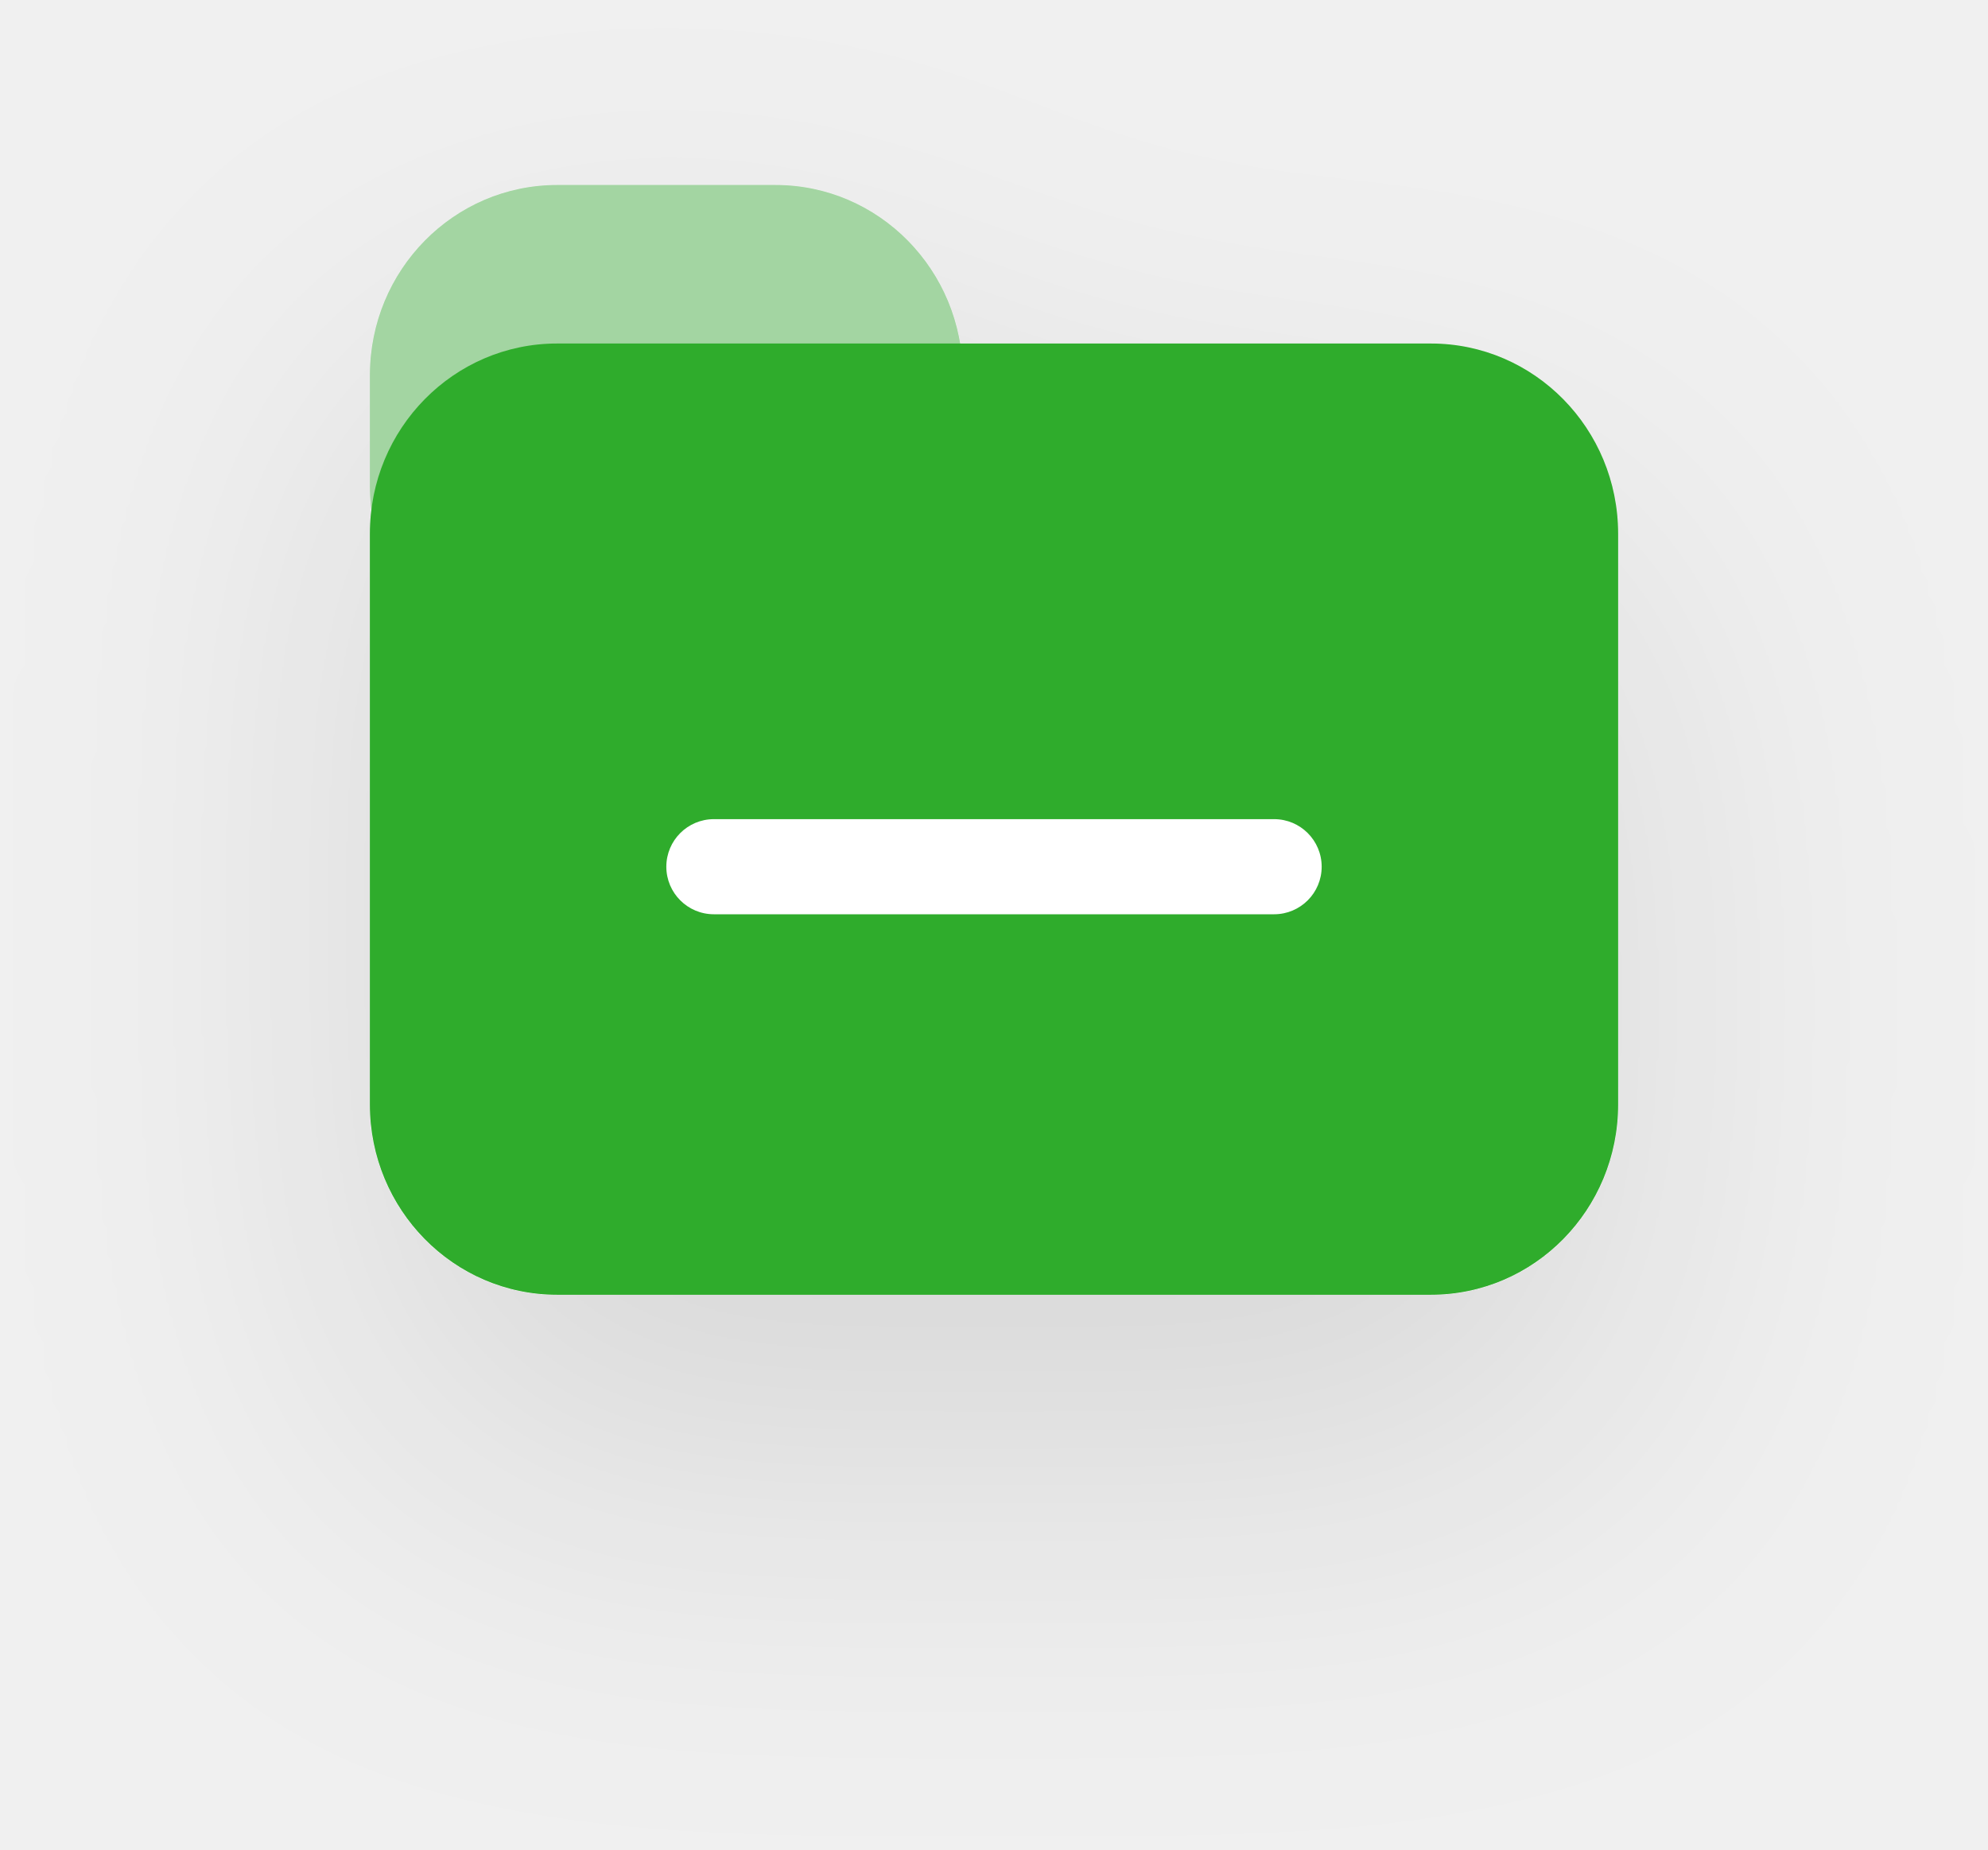
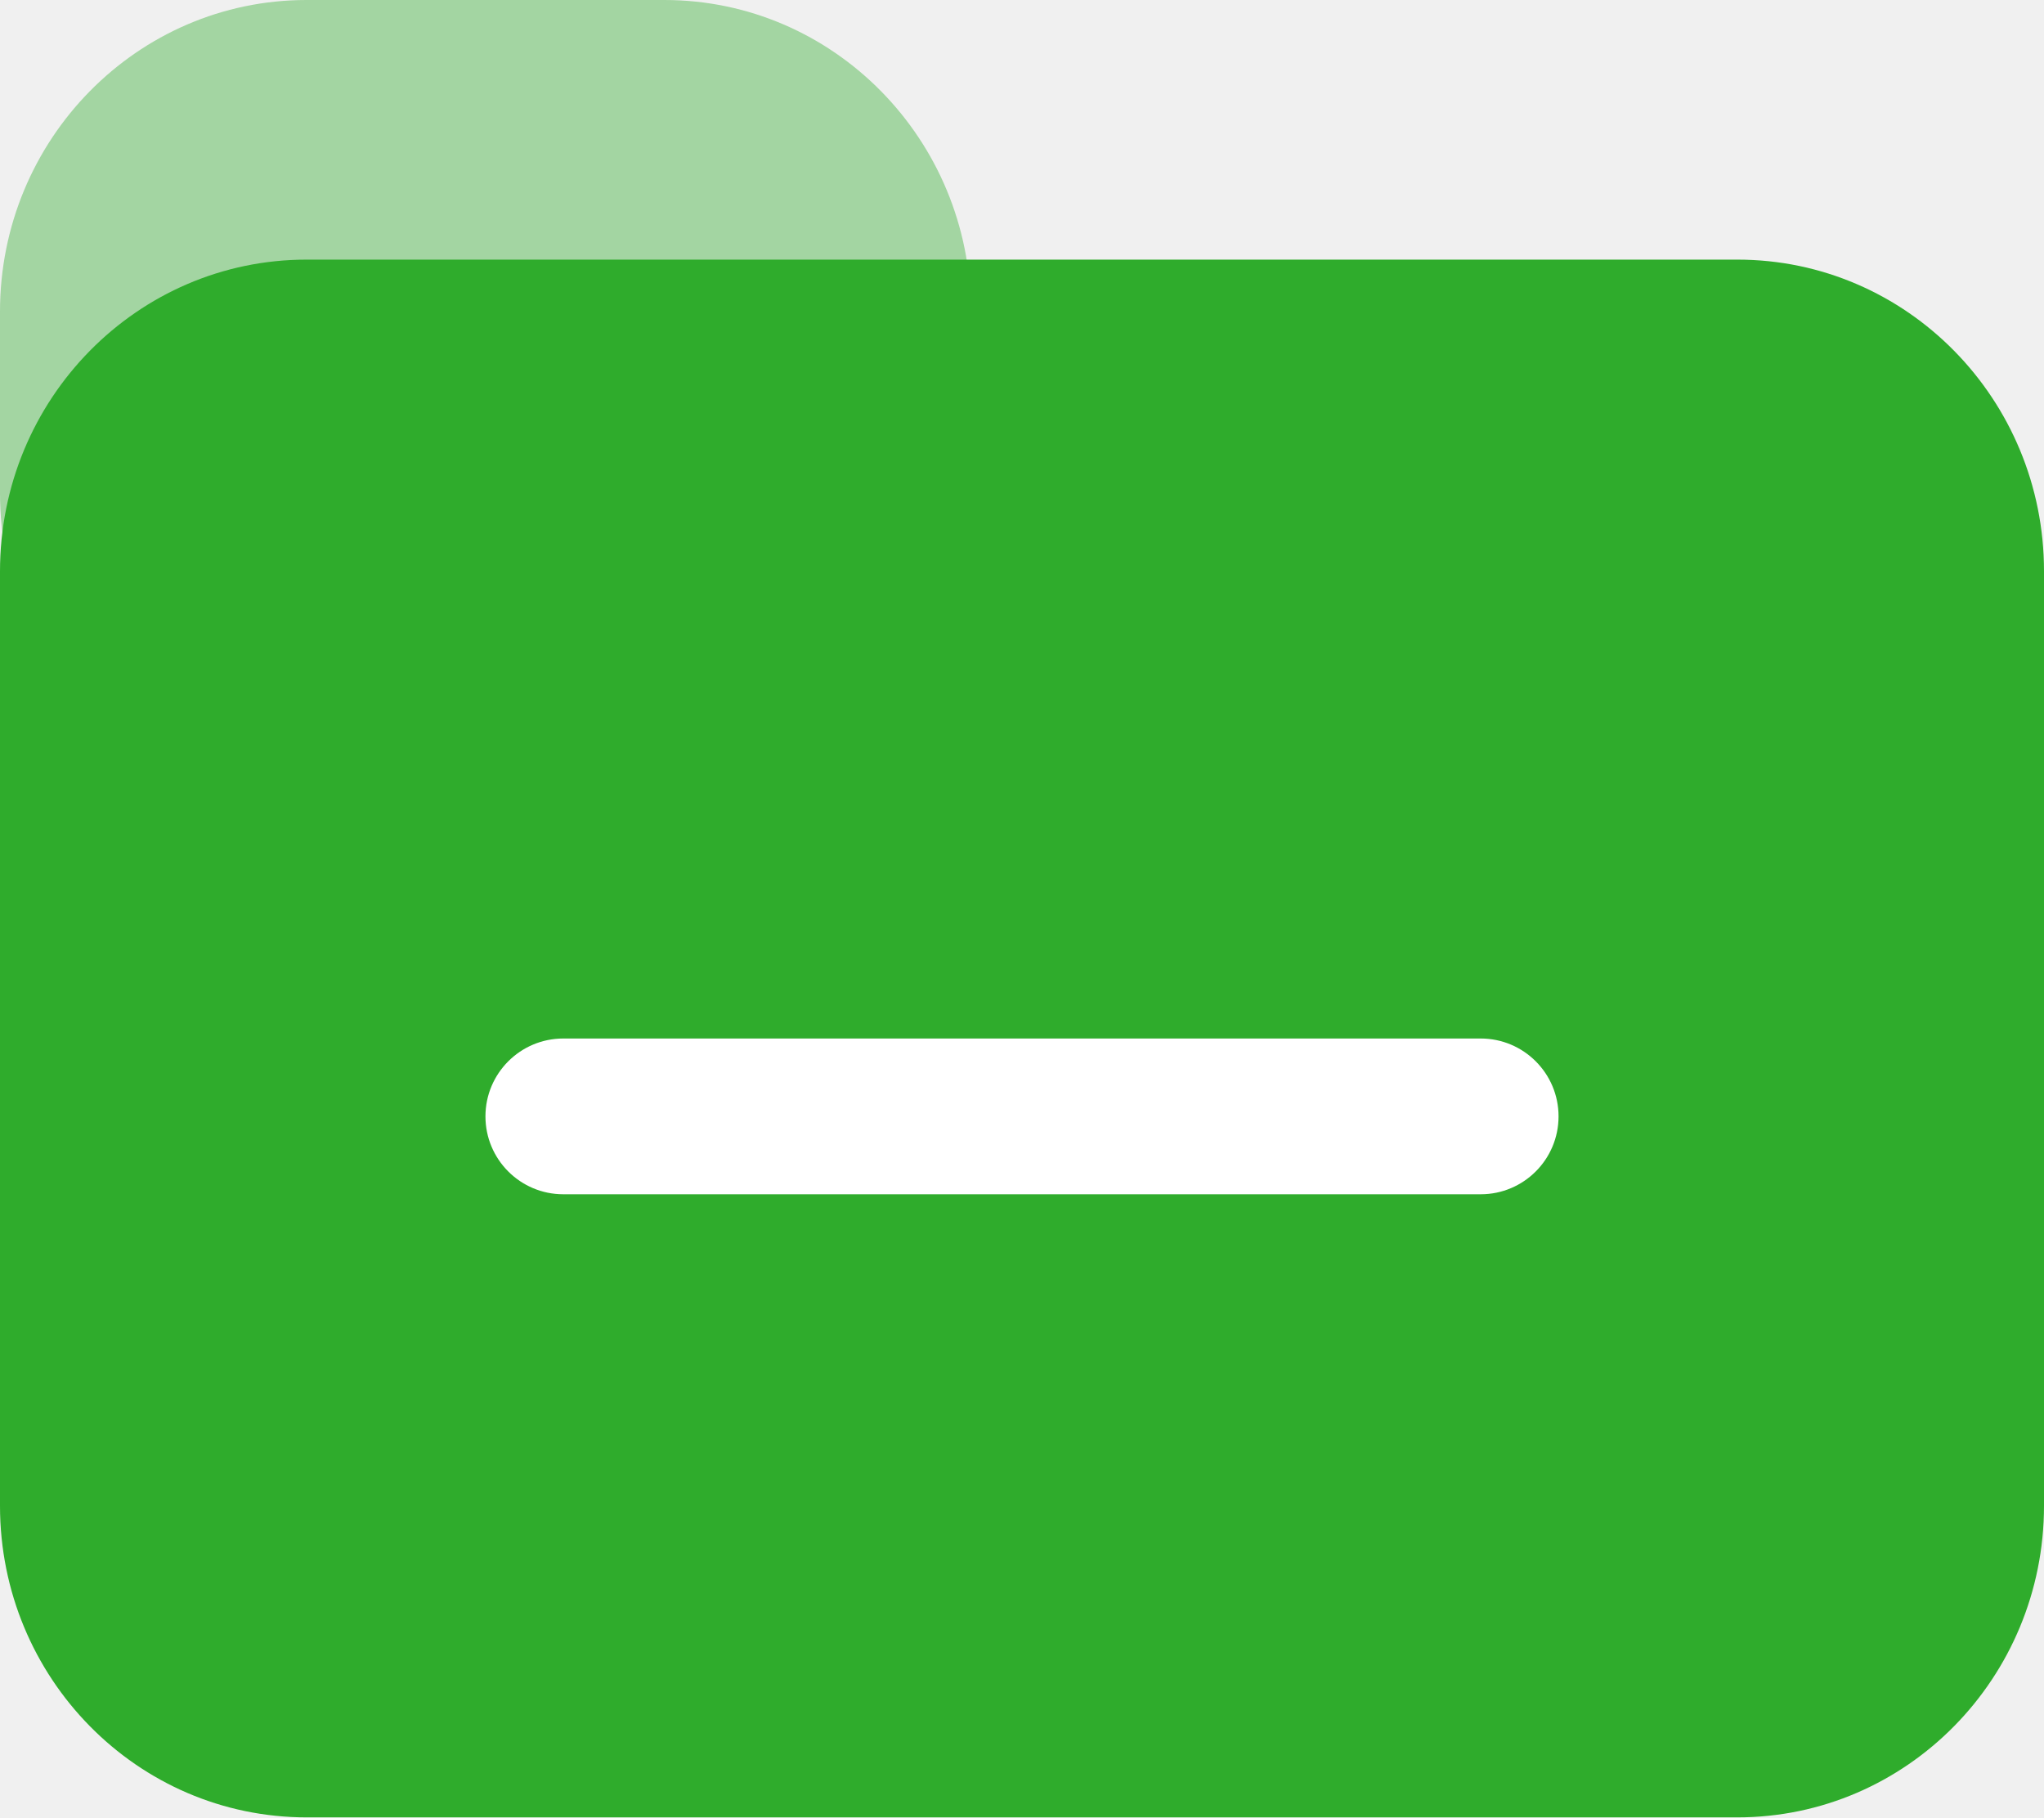
- <svg xmlns="http://www.w3.org/2000/svg" width="86" height="80" viewBox="0 0 86 80" fill="none">
-   <g filter="url(#filter0_d_274_327)">
-     <path opacity="0.4" d="M16 16.229C16 11.684 19.627 8 24.1 8H33.55C38.023 8 41.65 11.684 41.65 16.229V21.029C41.65 25.573 38.023 29.257 33.55 29.257H24.1C19.627 29.257 16 25.573 16 21.029V16.229Z" fill="#2FAC2C" style="fill:#2FAC2C;" />
-     <path d="M16 23.086C16 18.541 19.627 14.857 24.1 14.857H61.9C66.374 14.857 70 18.541 70 23.086V47.771C70 52.316 66.374 56 61.9 56H24.1C19.627 56 16 52.316 16 47.771V23.086Z" fill="#2FAC2C" style="fill:#2FAC2C;" />
-     <rect x="28.825" y="35.429" width="28.35" height="4.114" rx="2.057" fill="white" style="fill:white;fill-opacity:1;" />
-   </g>
-   <defs>
-     <filter id="filter0_d_274_327" x="0" y="0" width="86" height="80" filterUnits="userSpaceOnUse" color-interpolation-filters="sRGB">
-       <feFlood flood-opacity="0" result="BackgroundImageFix" />
-       <feColorMatrix in="SourceAlpha" type="matrix" values="0 0 0 0 0 0 0 0 0 0 0 0 0 0 0 0 0 0 127 0" result="hardAlpha" />
-       <feOffset dy="8" />
-       <feGaussianBlur stdDeviation="8" />
-       <feComposite in2="hardAlpha" operator="out" />
-       <feColorMatrix type="matrix" values="0 0 0 0 0 0 0 0 0 0 0 0 0 0 0 0 0 0 0.1 0" />
-       <feBlend mode="normal" in2="BackgroundImageFix" result="effect1_dropShadow_274_327" />
-       <feBlend mode="normal" in="SourceGraphic" in2="effect1_dropShadow_274_327" result="shape" />
-     </filter>
-   </defs>
+ <svg xmlns="http://www.w3.org/2000/svg" width="54" height="48" viewBox="0 0 54 48" fill="none">
+   <path opacity="0.4" d="M0 8.229C0 3.684 3.626 0 8.1 0H17.55C22.023 0 25.65 3.684 25.65 8.229V13.029C25.65 17.573 22.023 21.257 17.55 21.257H8.1C3.626 21.257 0 17.573 0 13.029V8.229Z" fill="#2FAC2C" style="fill:#2FAC2C;" />
+   <path d="M0 15.086C0 10.541 3.626 6.857 8.1 6.857H45.9C50.373 6.857 54 10.541 54 15.086V39.771C54 44.316 50.373 48 45.9 48H8.1C3.626 48 0 44.316 0 39.771V15.086Z" fill="#2FAC2C" style="fill:#2FAC2C;" />
+   <rect x="12.825" y="27.429" width="28.35" height="4.114" rx="2.057" fill="white" style="fill:white;fill-opacity:1;" />
</svg>
